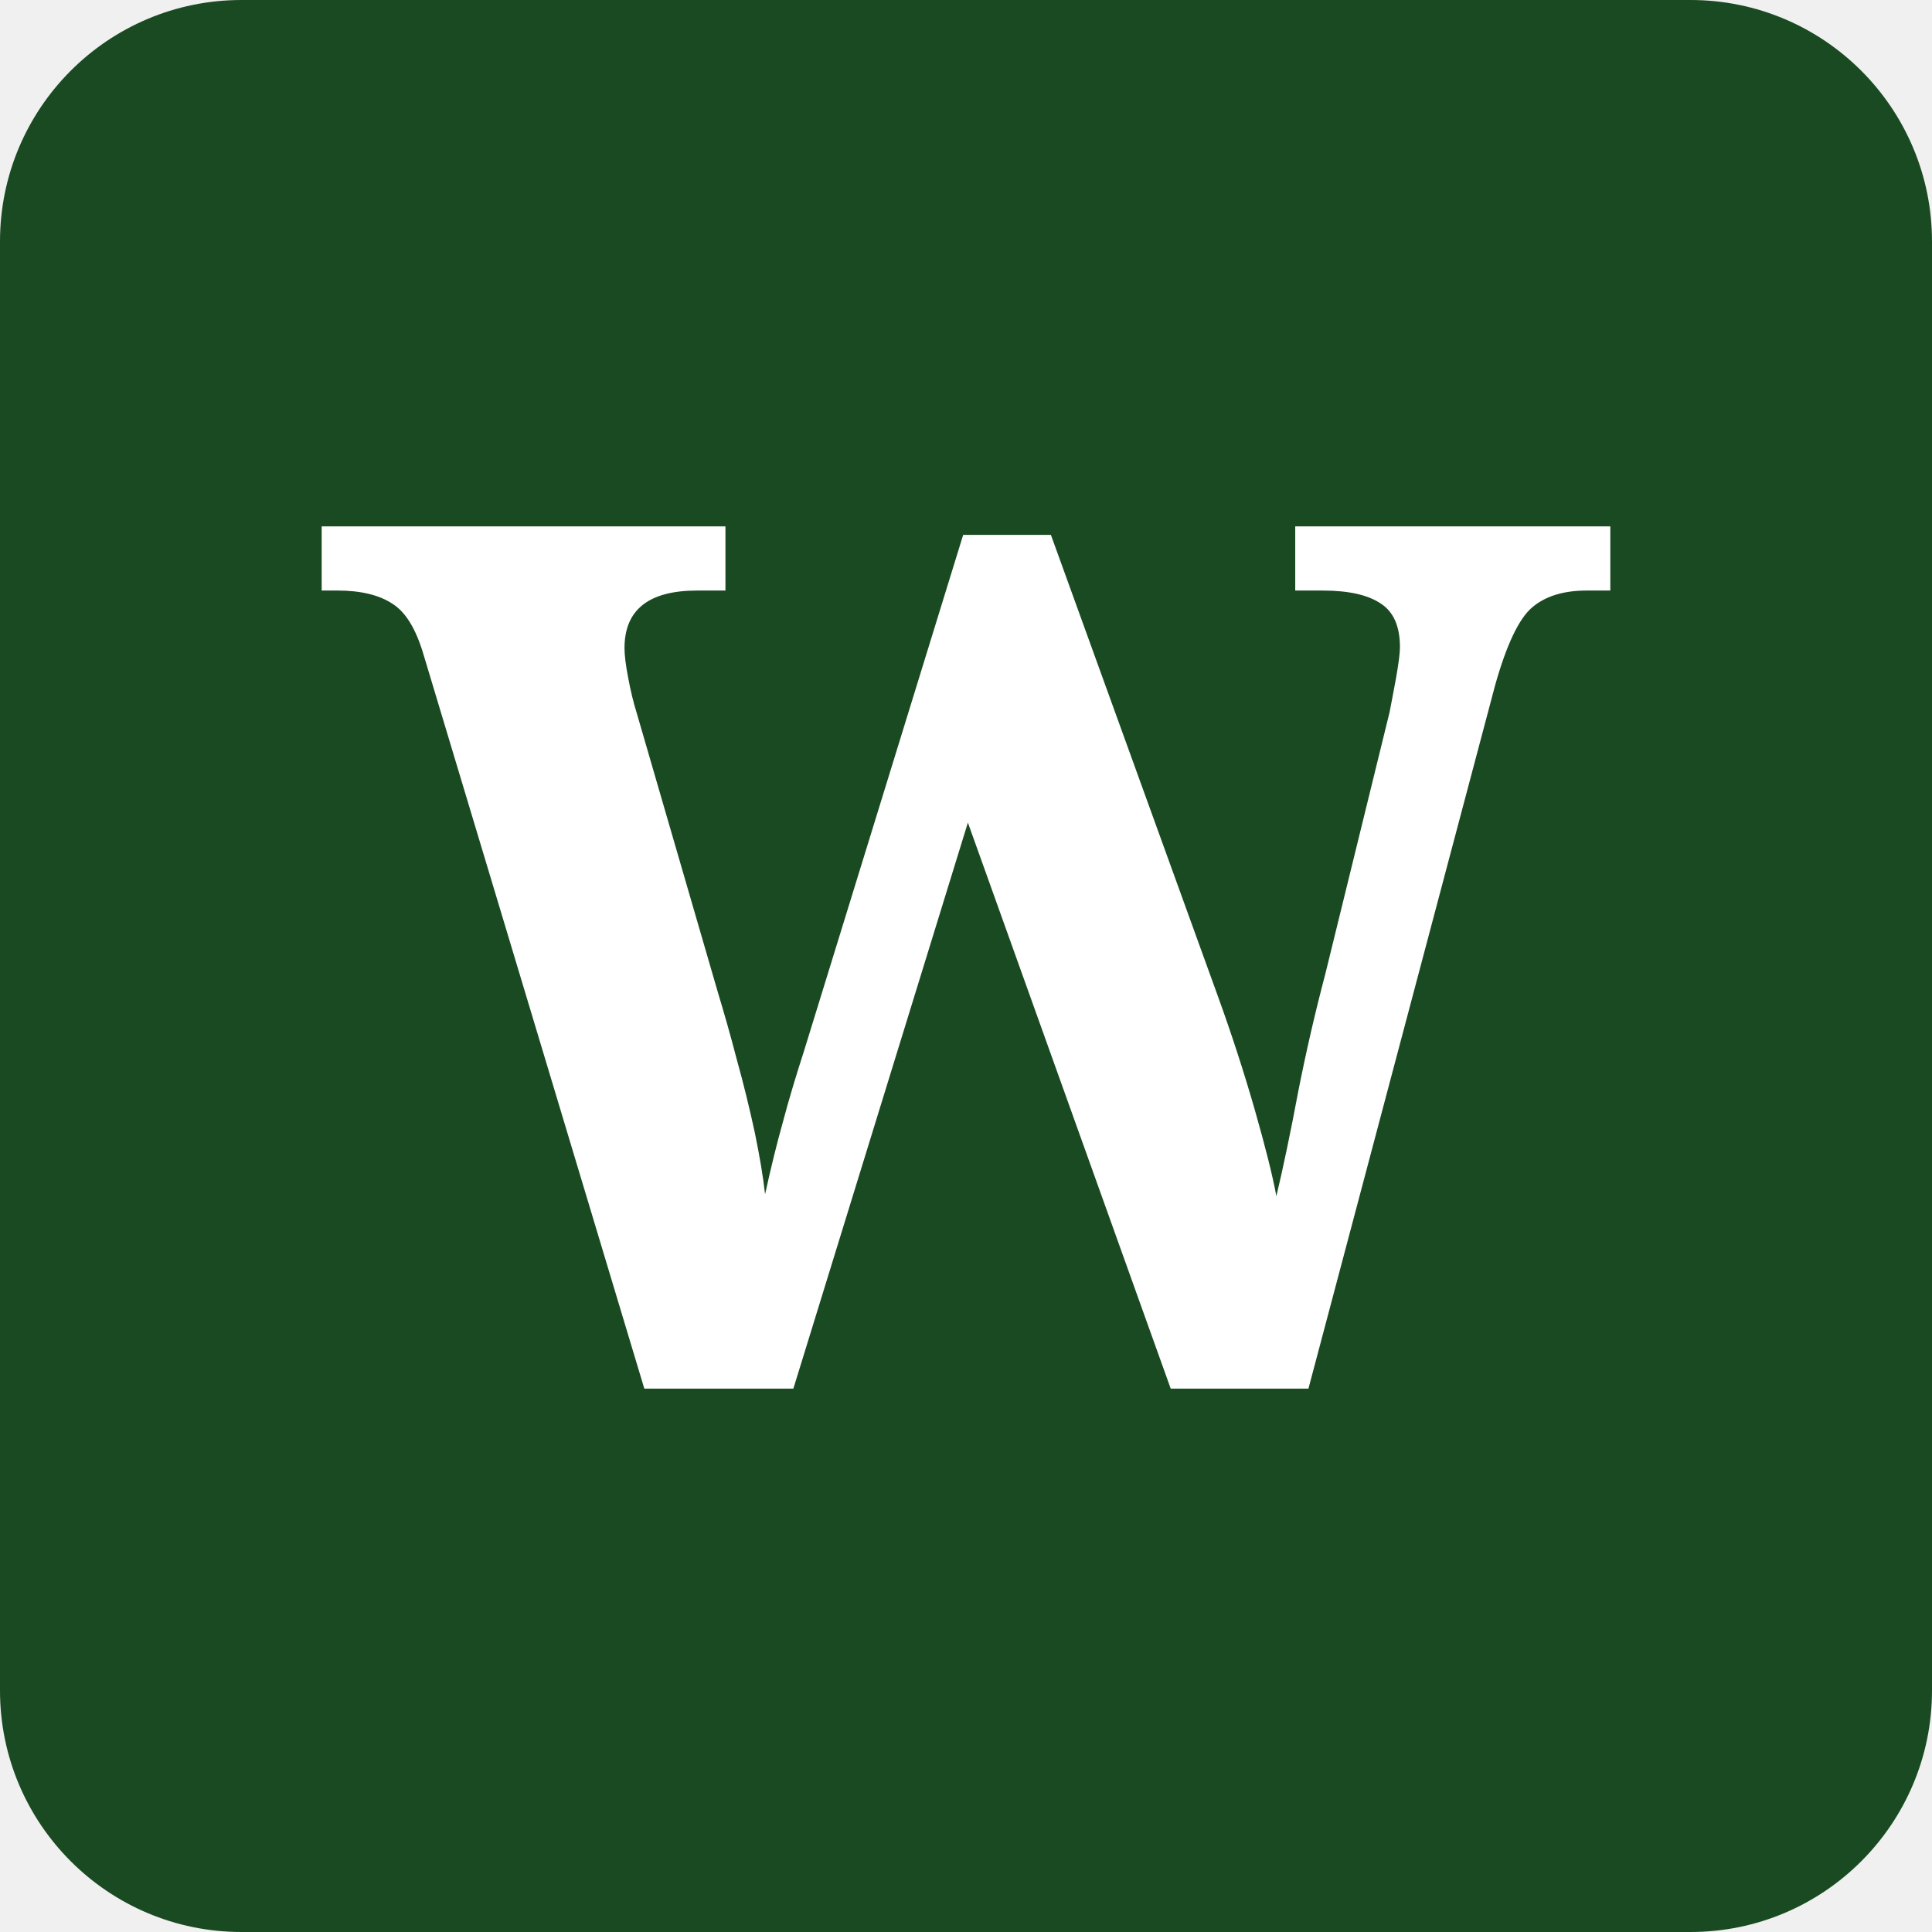
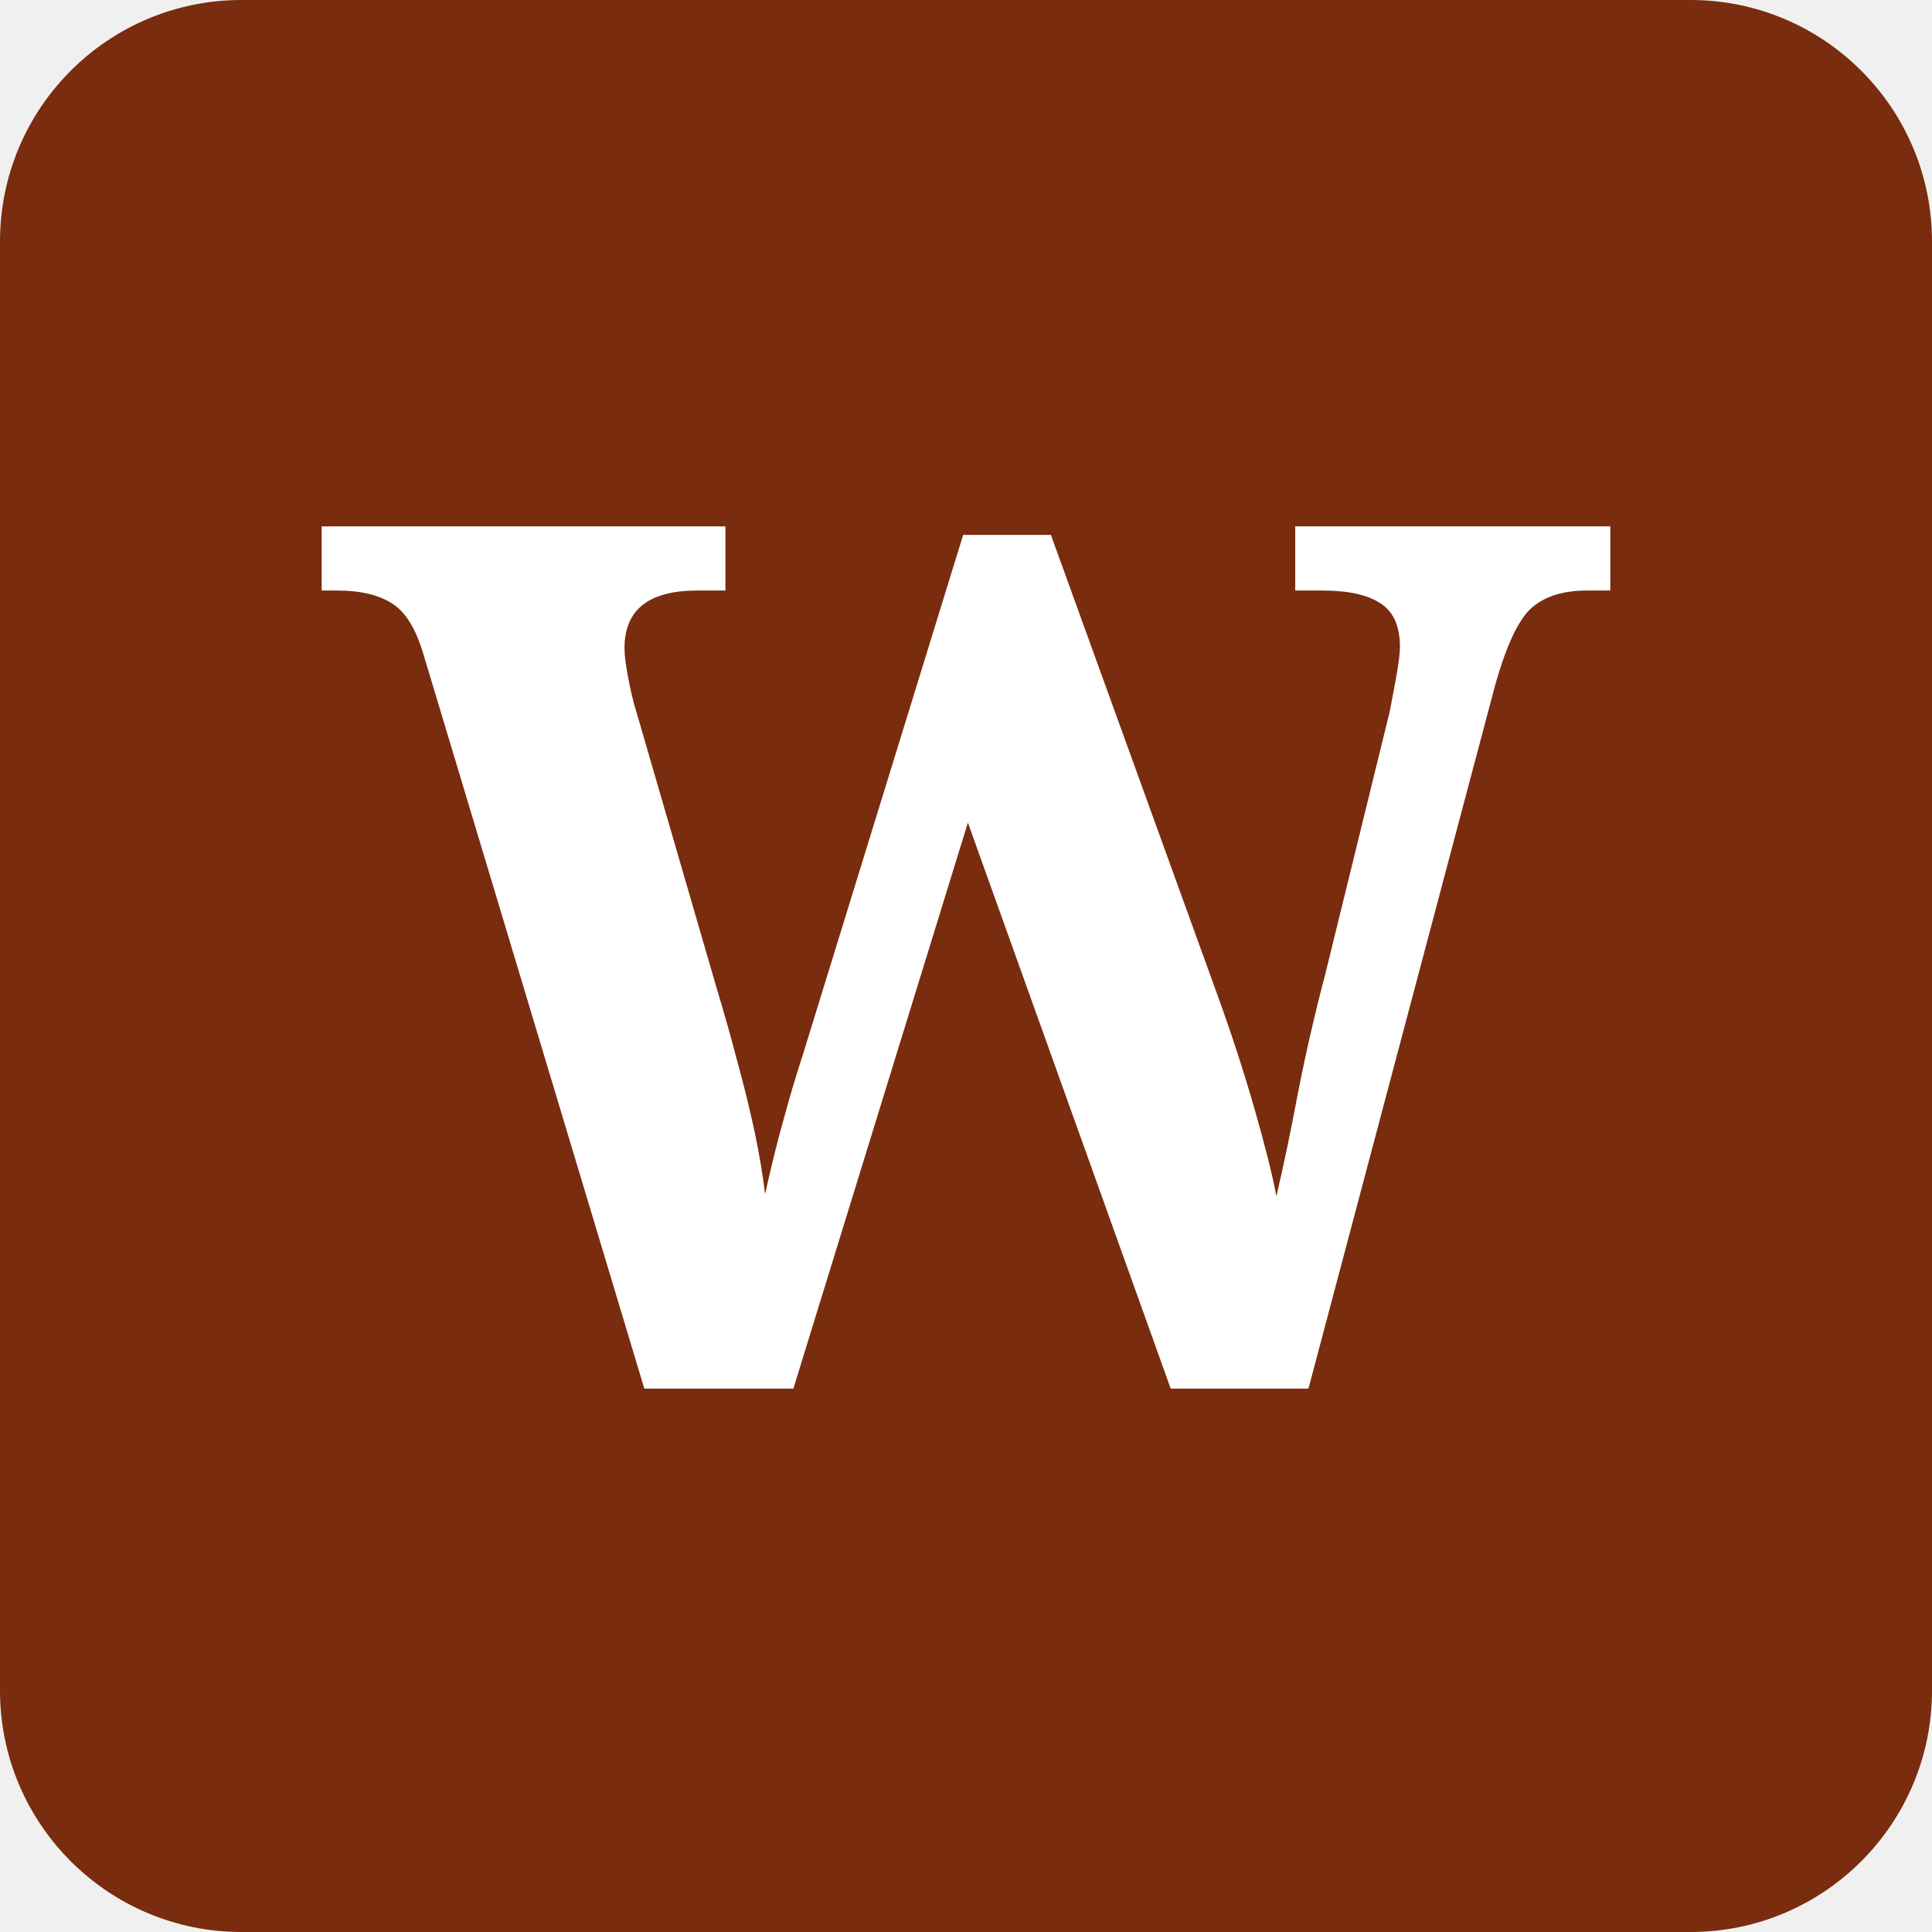
<svg xmlns="http://www.w3.org/2000/svg" viewBox="0 0 32 32">
-   <rect width="32" height="32" rx="4" fill="#1a4a22" />
+   <rect width="32" height="32" rx="4" fill="#7a2c0e" />
  <text x="16" y="23" font-family="Georgia,serif" font-size="20" font-weight="700" fill="white" text-anchor="middle">W</text>
</svg>
